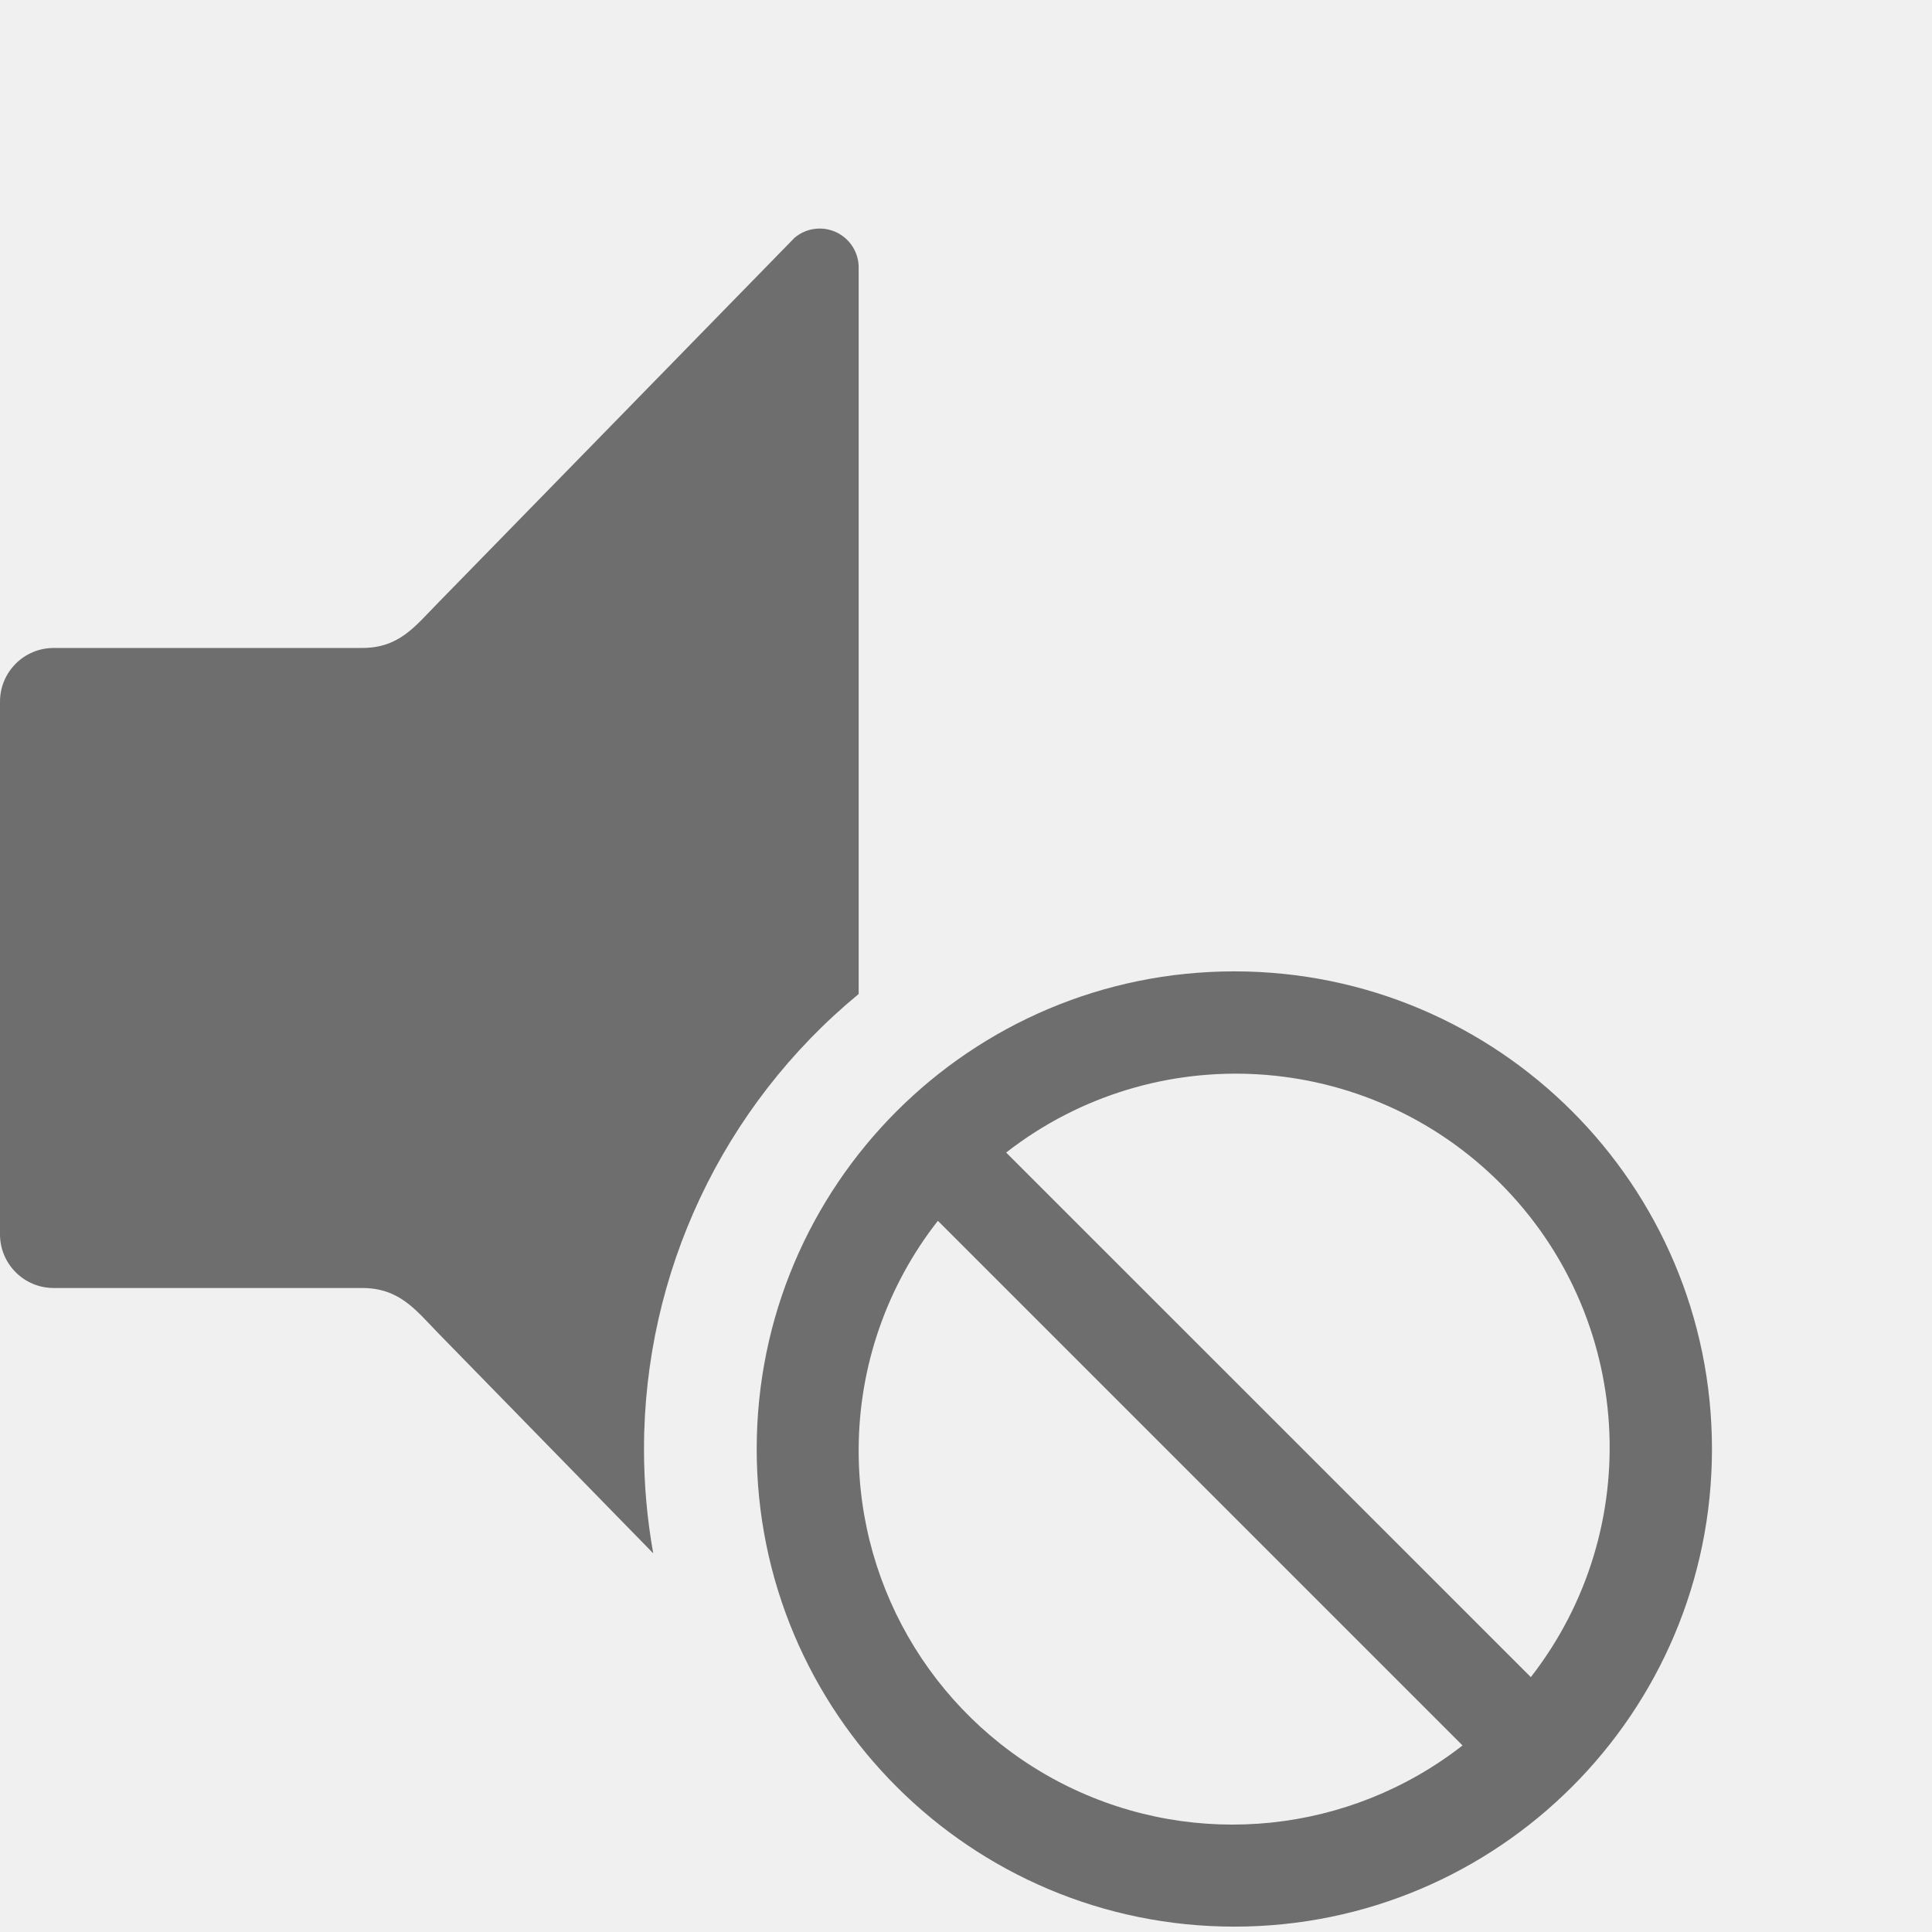
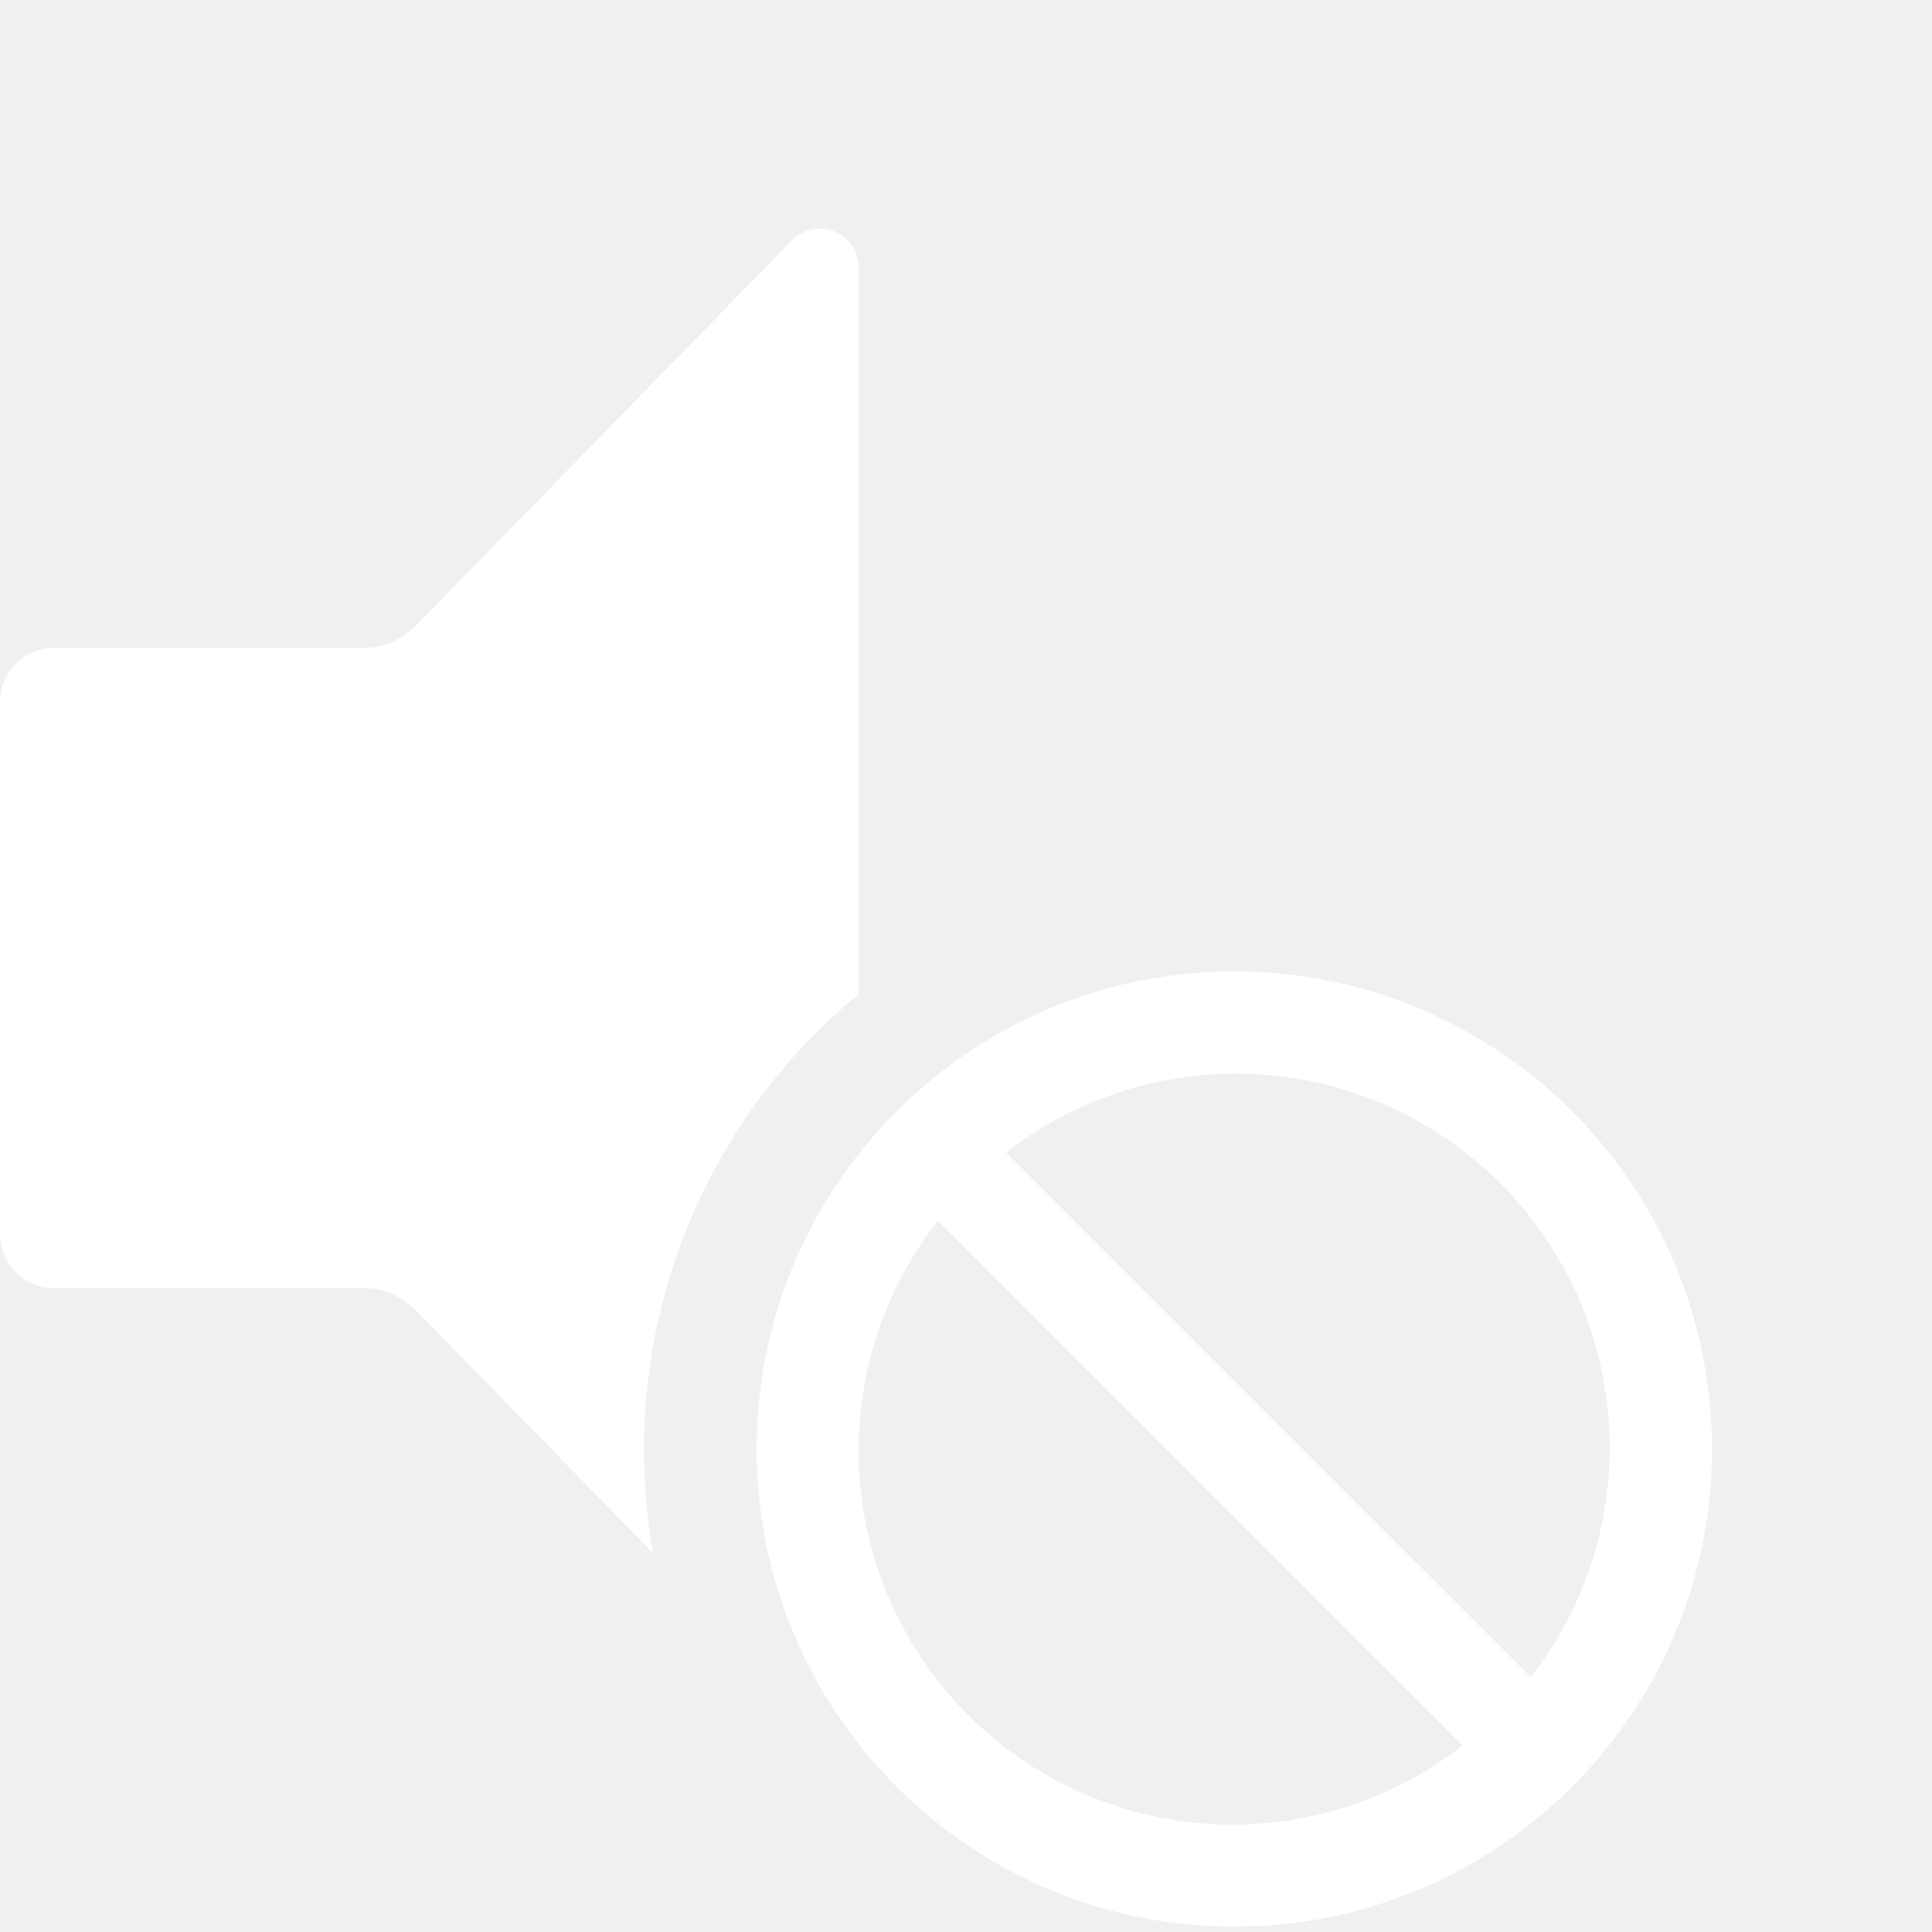
<svg xmlns="http://www.w3.org/2000/svg" height="18" viewBox="0 0 18 18" width="18">
  <defs>
    <style>
      .a {
-         fill: #6E6E6E;
+         fill: #fff;
      }
    </style>
  </defs>
  <rect id="Canvas" fill="#ff13dc" opacity="0" width="18" height="18" />
  <path class="a" d="M6,13.5A5.492,5.492,0,0,1,8,9.261V2.5a.363.363,0,0,0-.597-.285l-3.32,3.4c-.22.224-.363.422-.711.422H.5a.5.5,0,0,0-.5.5V11.5a.5.5,0,0,0,.5.5H3.373c.35,0,.5.205.711.422l2.002,2.05A5.507,5.507,0,0,1,6,13.5Z" />
  <path class="a" d="M11.5,9.05a4.45,4.45,0,1,0,4.45,4.45A4.45,4.45,0,0,0,11.5,9.05ZM8,13.5a3.465,3.465,0,0,1,.738-2.126l4.888,4.888A3.483,3.483,0,0,1,8,13.5Zm6.263,2.126L9.374,10.738a3.483,3.483,0,0,1,4.888,4.888Z" />
</svg>
